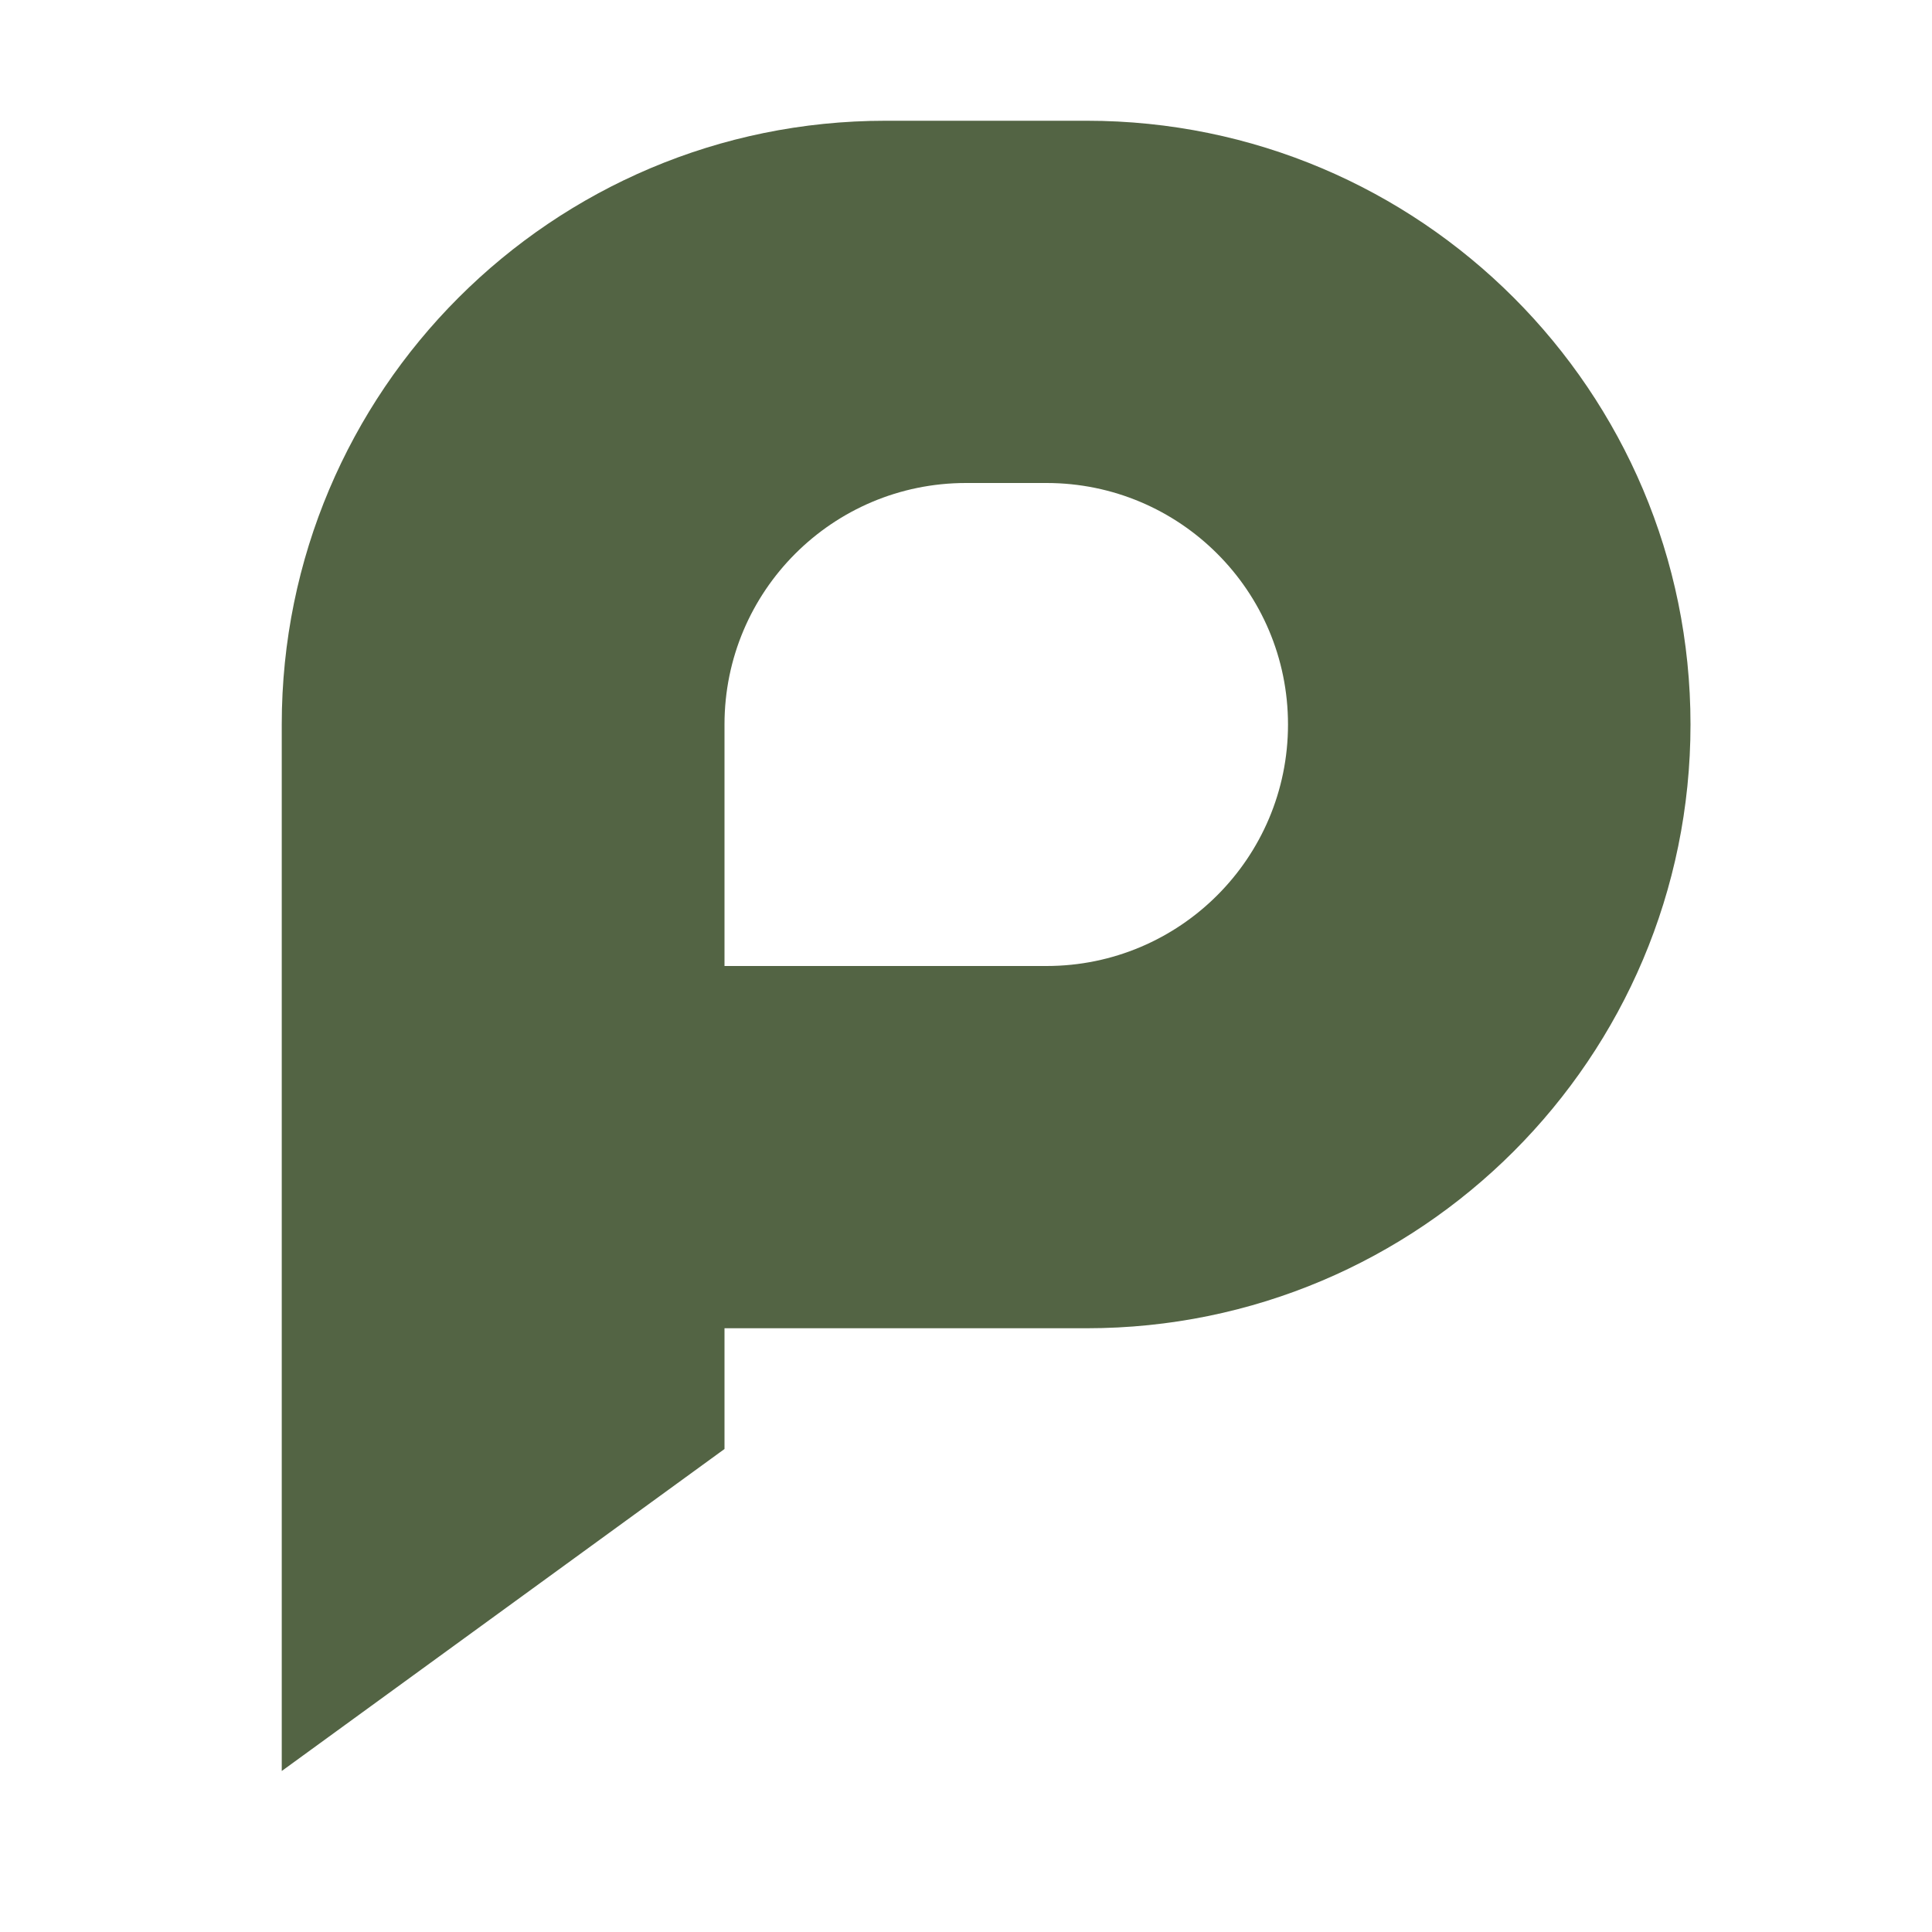
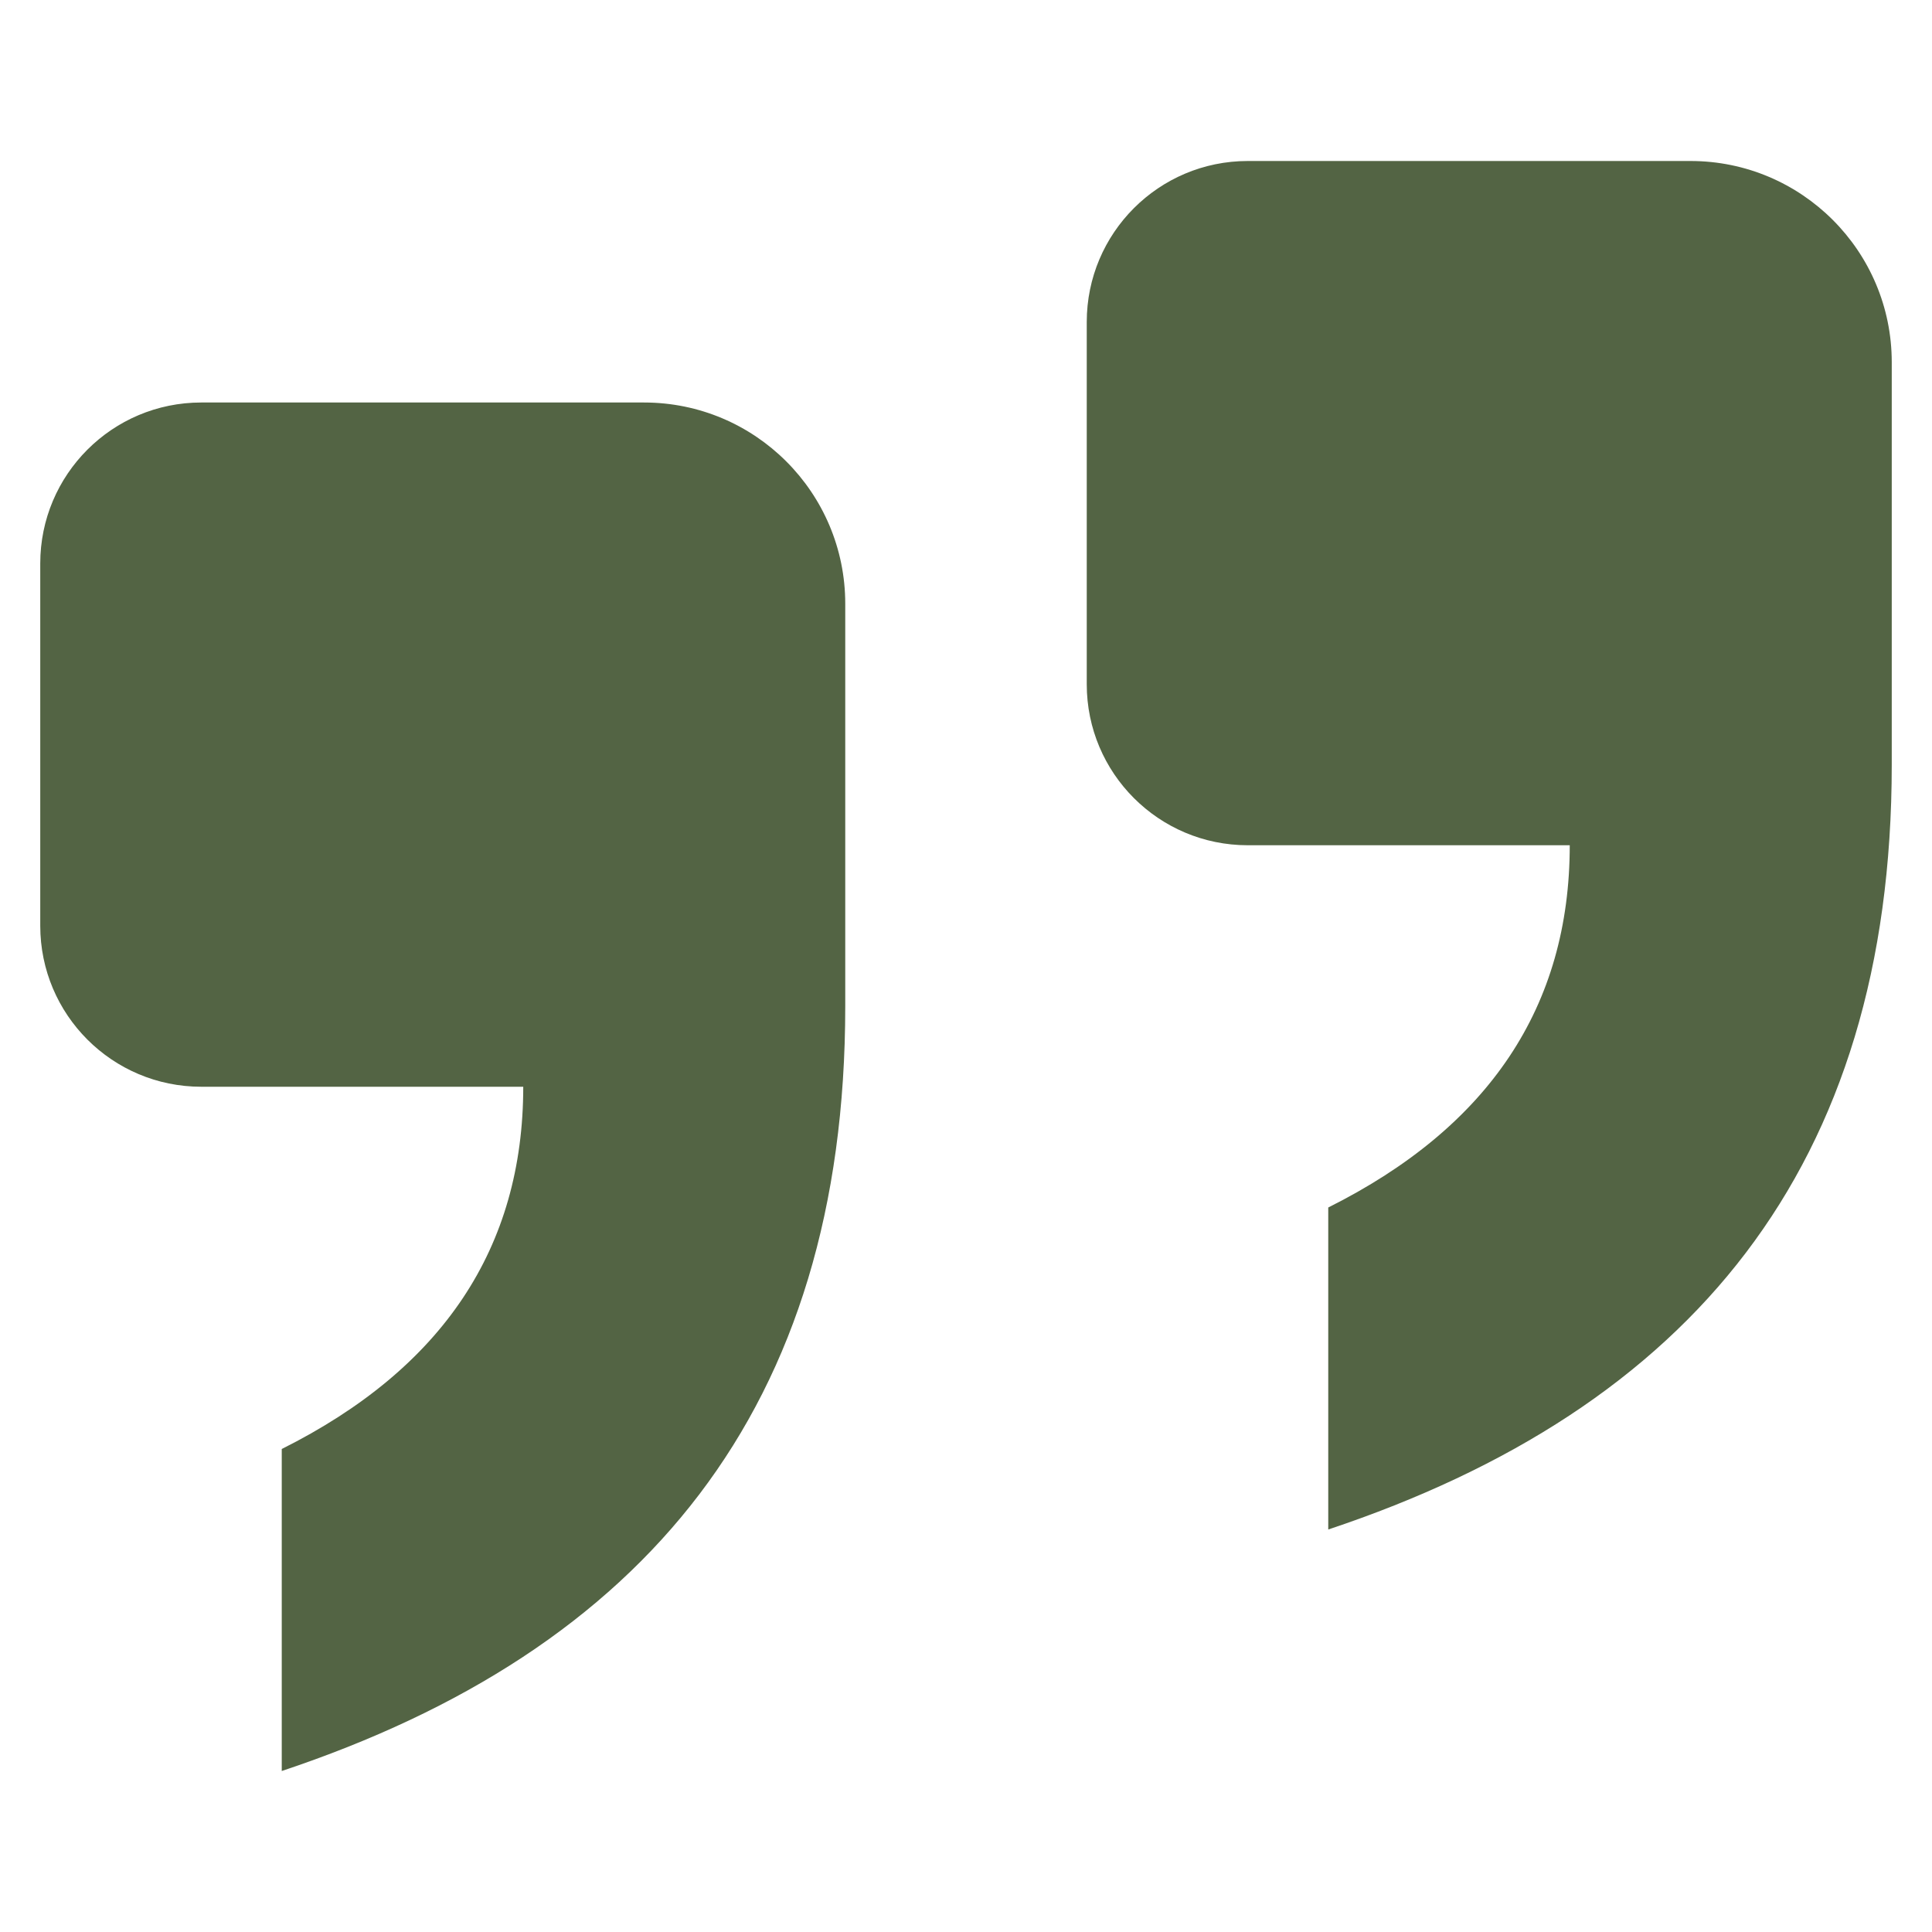
<svg xmlns="http://www.w3.org/2000/svg" viewBox="0 0 48 48" fill="#536444">
-   <path fill-rule="evenodd" d="M7 44V18C7 9.716 13.716 3 22 3H27C35.284 3 42 9.716 42 18S35.284 33 27 33H18V36L7 44ZM18 18C18 14.686 20.686 12 24 12H26C29.314 12 32 14.686 32 18S29.314 24 26 24H18V18Z" />
+   <path d="M5 10h11a5 5 0 0 1 5 5v10c0 10-5 16-14 19v-8c4-2 6-5 6-9H5a4 4 0 0 1-4-4v-9a4 4 0 0 1 4-4Z" />
+   <path d="M31 4h11a5 5 0 0 1 5 5v10c0 10-5 16-14 19v-8c4-2 6-5 6-9h-8a4 4 0 0 1-4-4V8a4 4 0 0 1 4-4Z" />
</svg>
